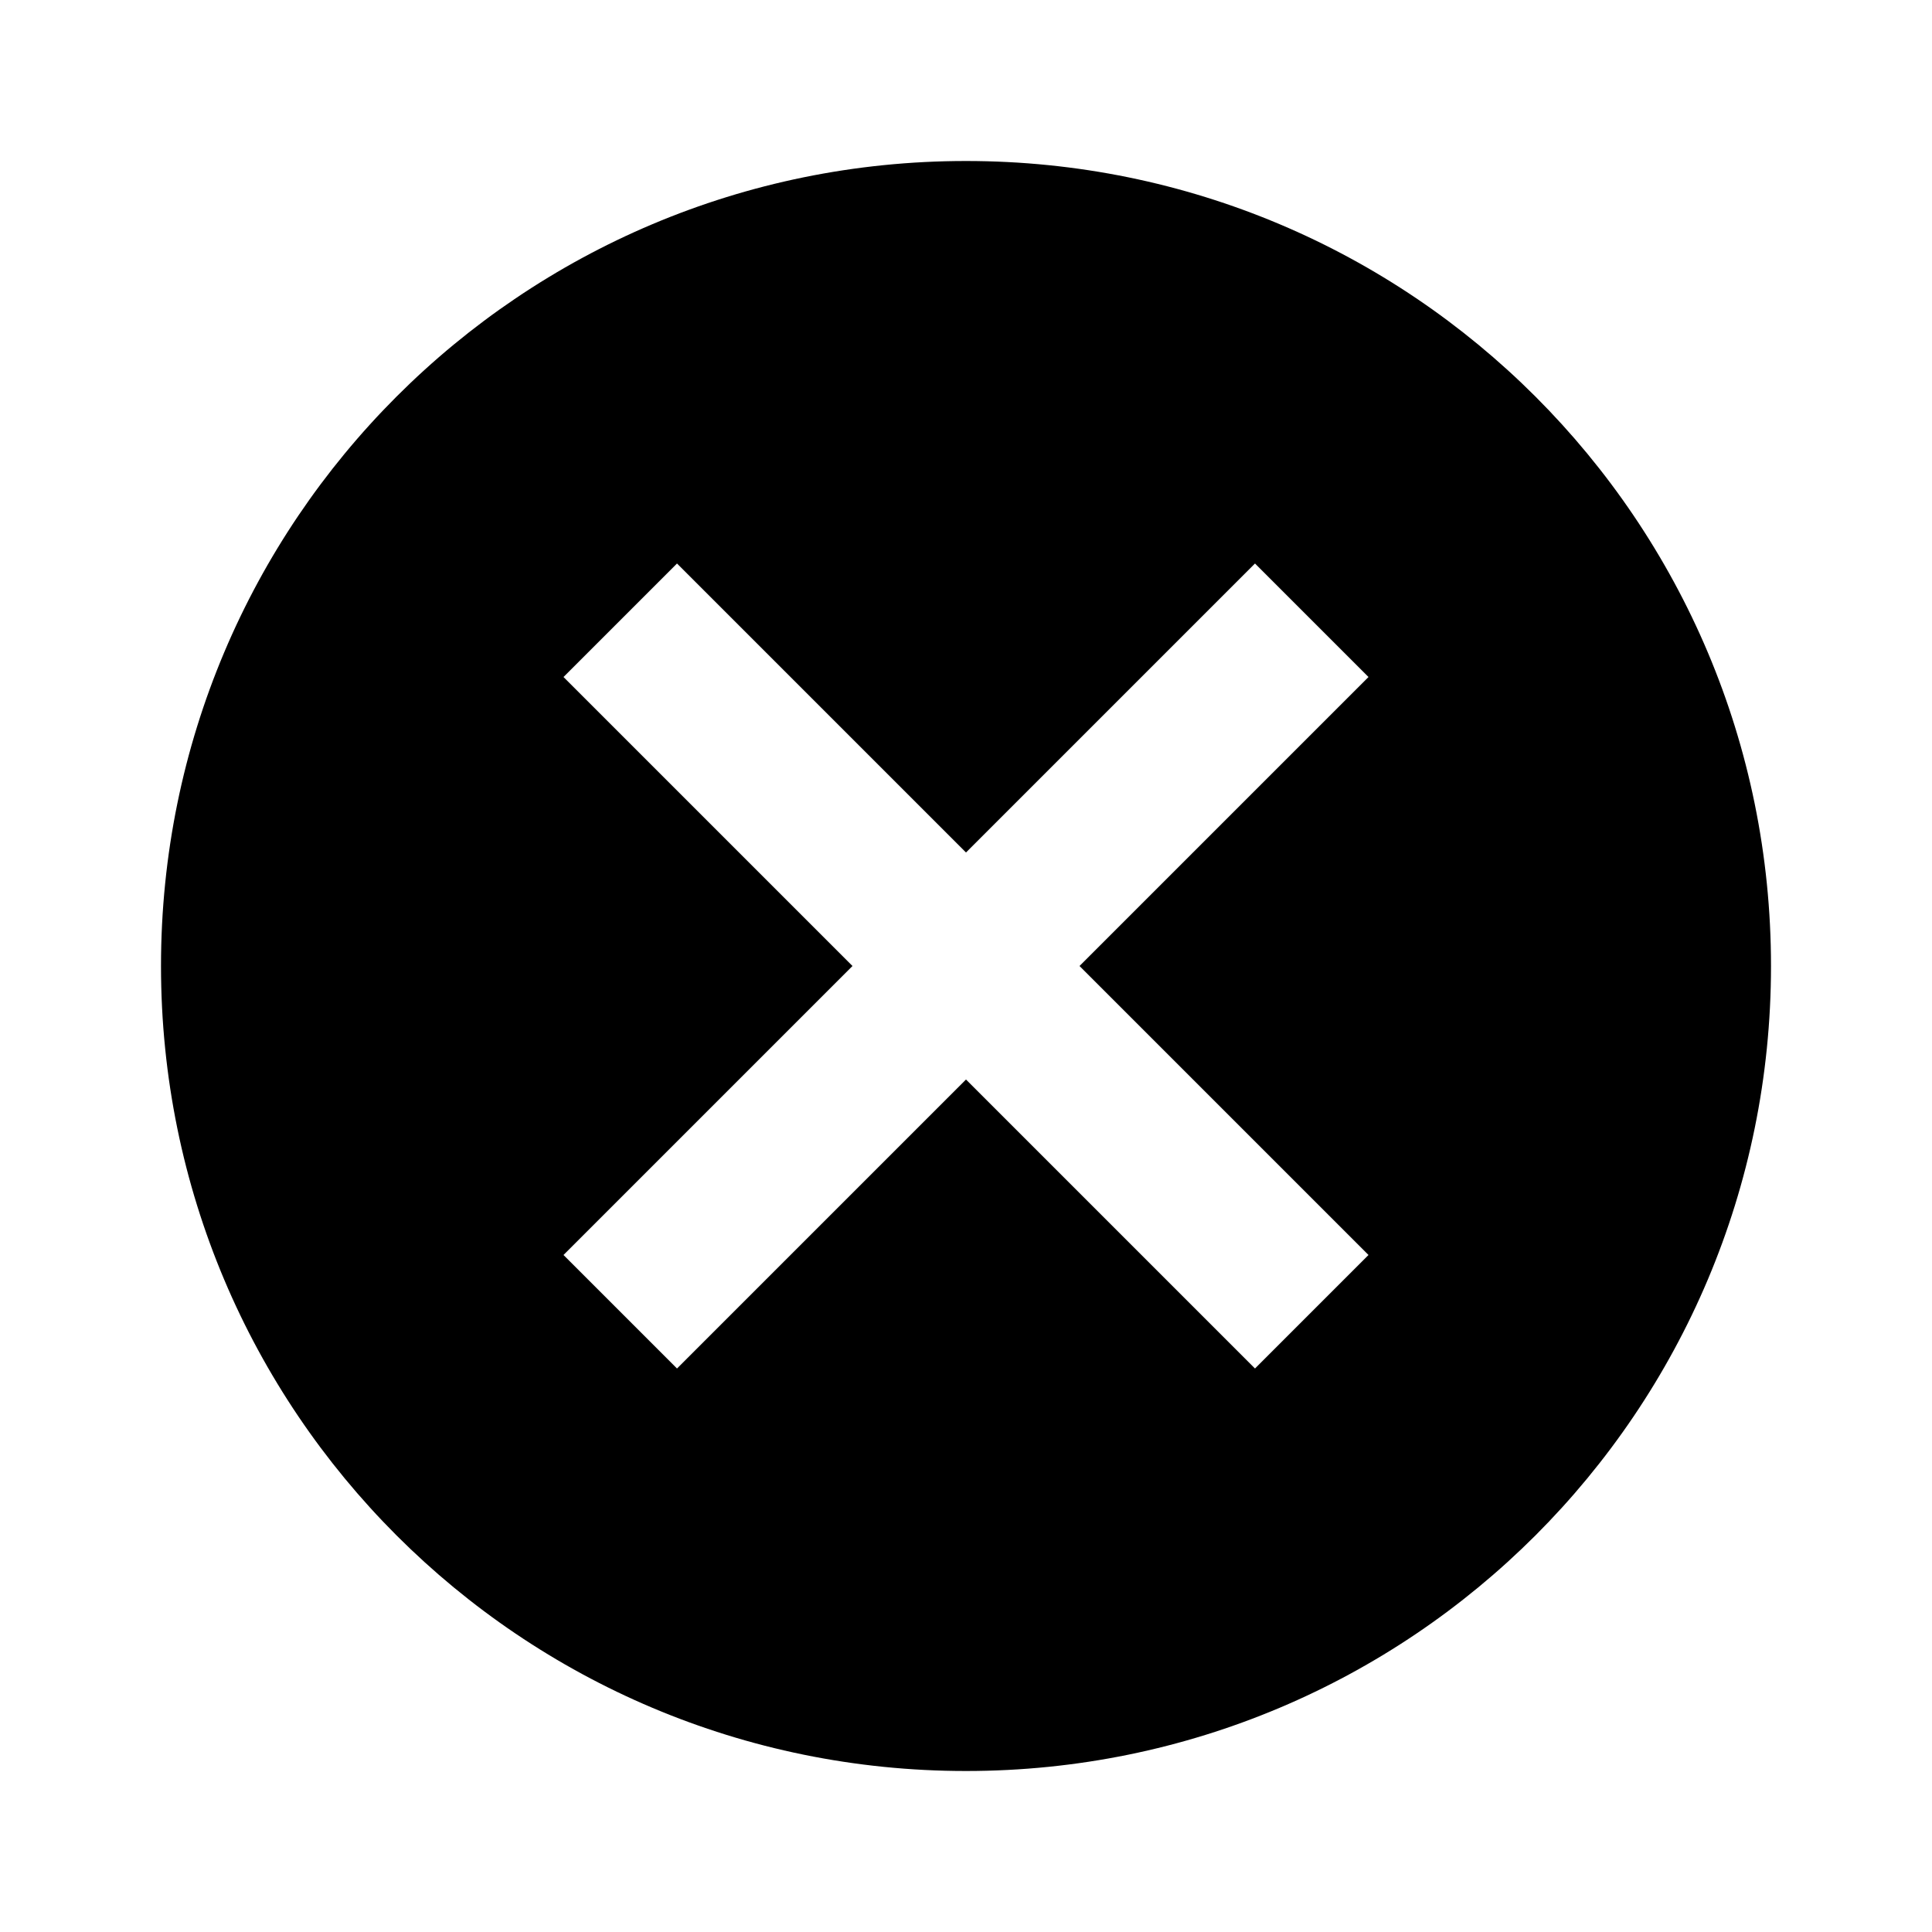
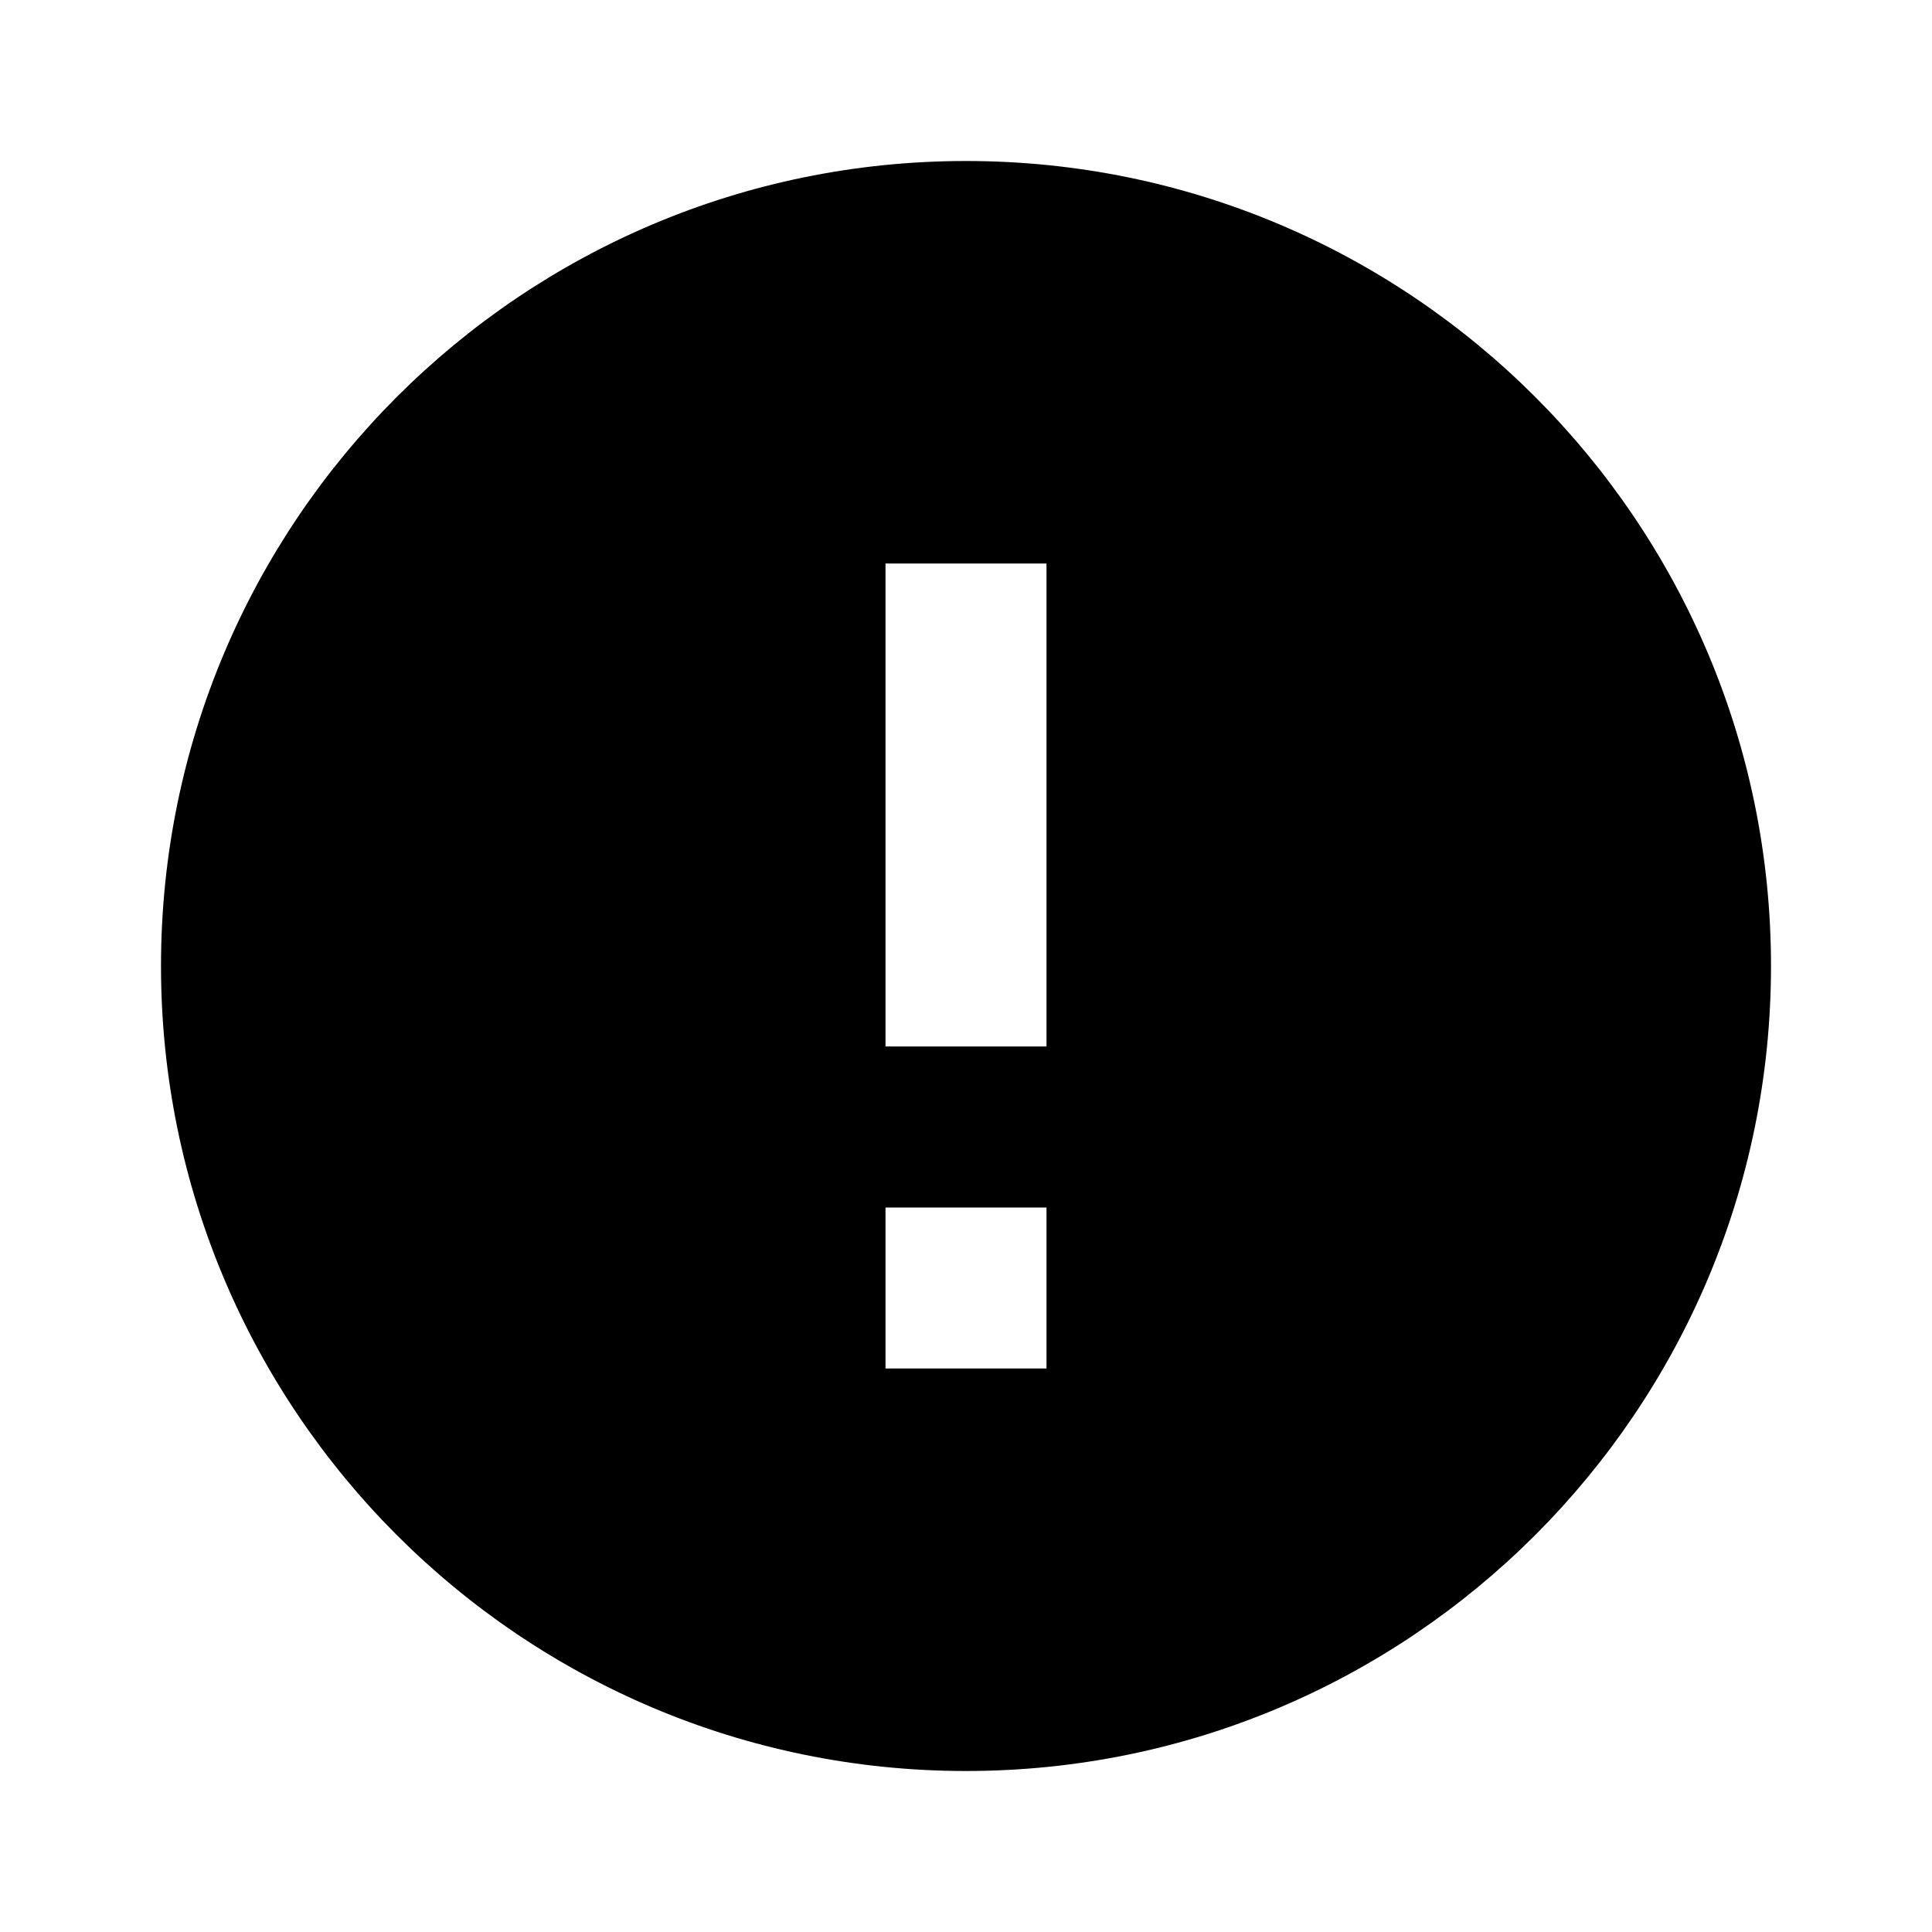
- <svg xmlns="http://www.w3.org/2000/svg" t="1608981916760" class="icon" viewBox="0 0 1024 1024" version="1.1" p-id="5261" width="200" height="200">
+ <svg xmlns="http://www.w3.org/2000/svg" t="1609053881702" class="icon" viewBox="0 0 1024 1024" version="1.1" p-id="5681" width="200" height="200">
  <defs>
    <style type="text/css" />
  </defs>
-   <path d="M512 85.333C276.053 85.333 85.333 276.053 85.333 512s190.72 426.667 426.667 426.667 426.667-190.72 426.667-426.667S747.947 85.333 512 85.333z m213.333 579.84L665.173 725.333 512 572.16 358.827 725.333 298.667 665.173 451.84 512 298.667 358.827 358.827 298.667 512 451.84 665.173 298.667 725.333 358.827 572.16 512 725.333 665.173z" p-id="5262" />
+   <path d="M512 85.333C276.48 85.333 85.333 276.48 85.333 512s191.147 426.667 426.667 426.667 426.667-191.147 426.667-426.667S747.52 85.333 512 85.333z m42.667 640h-85.333v-85.333h85.333v85.333z m0-170.667h-85.333V298.667h85.333v256z" p-id="5682" />
</svg>
